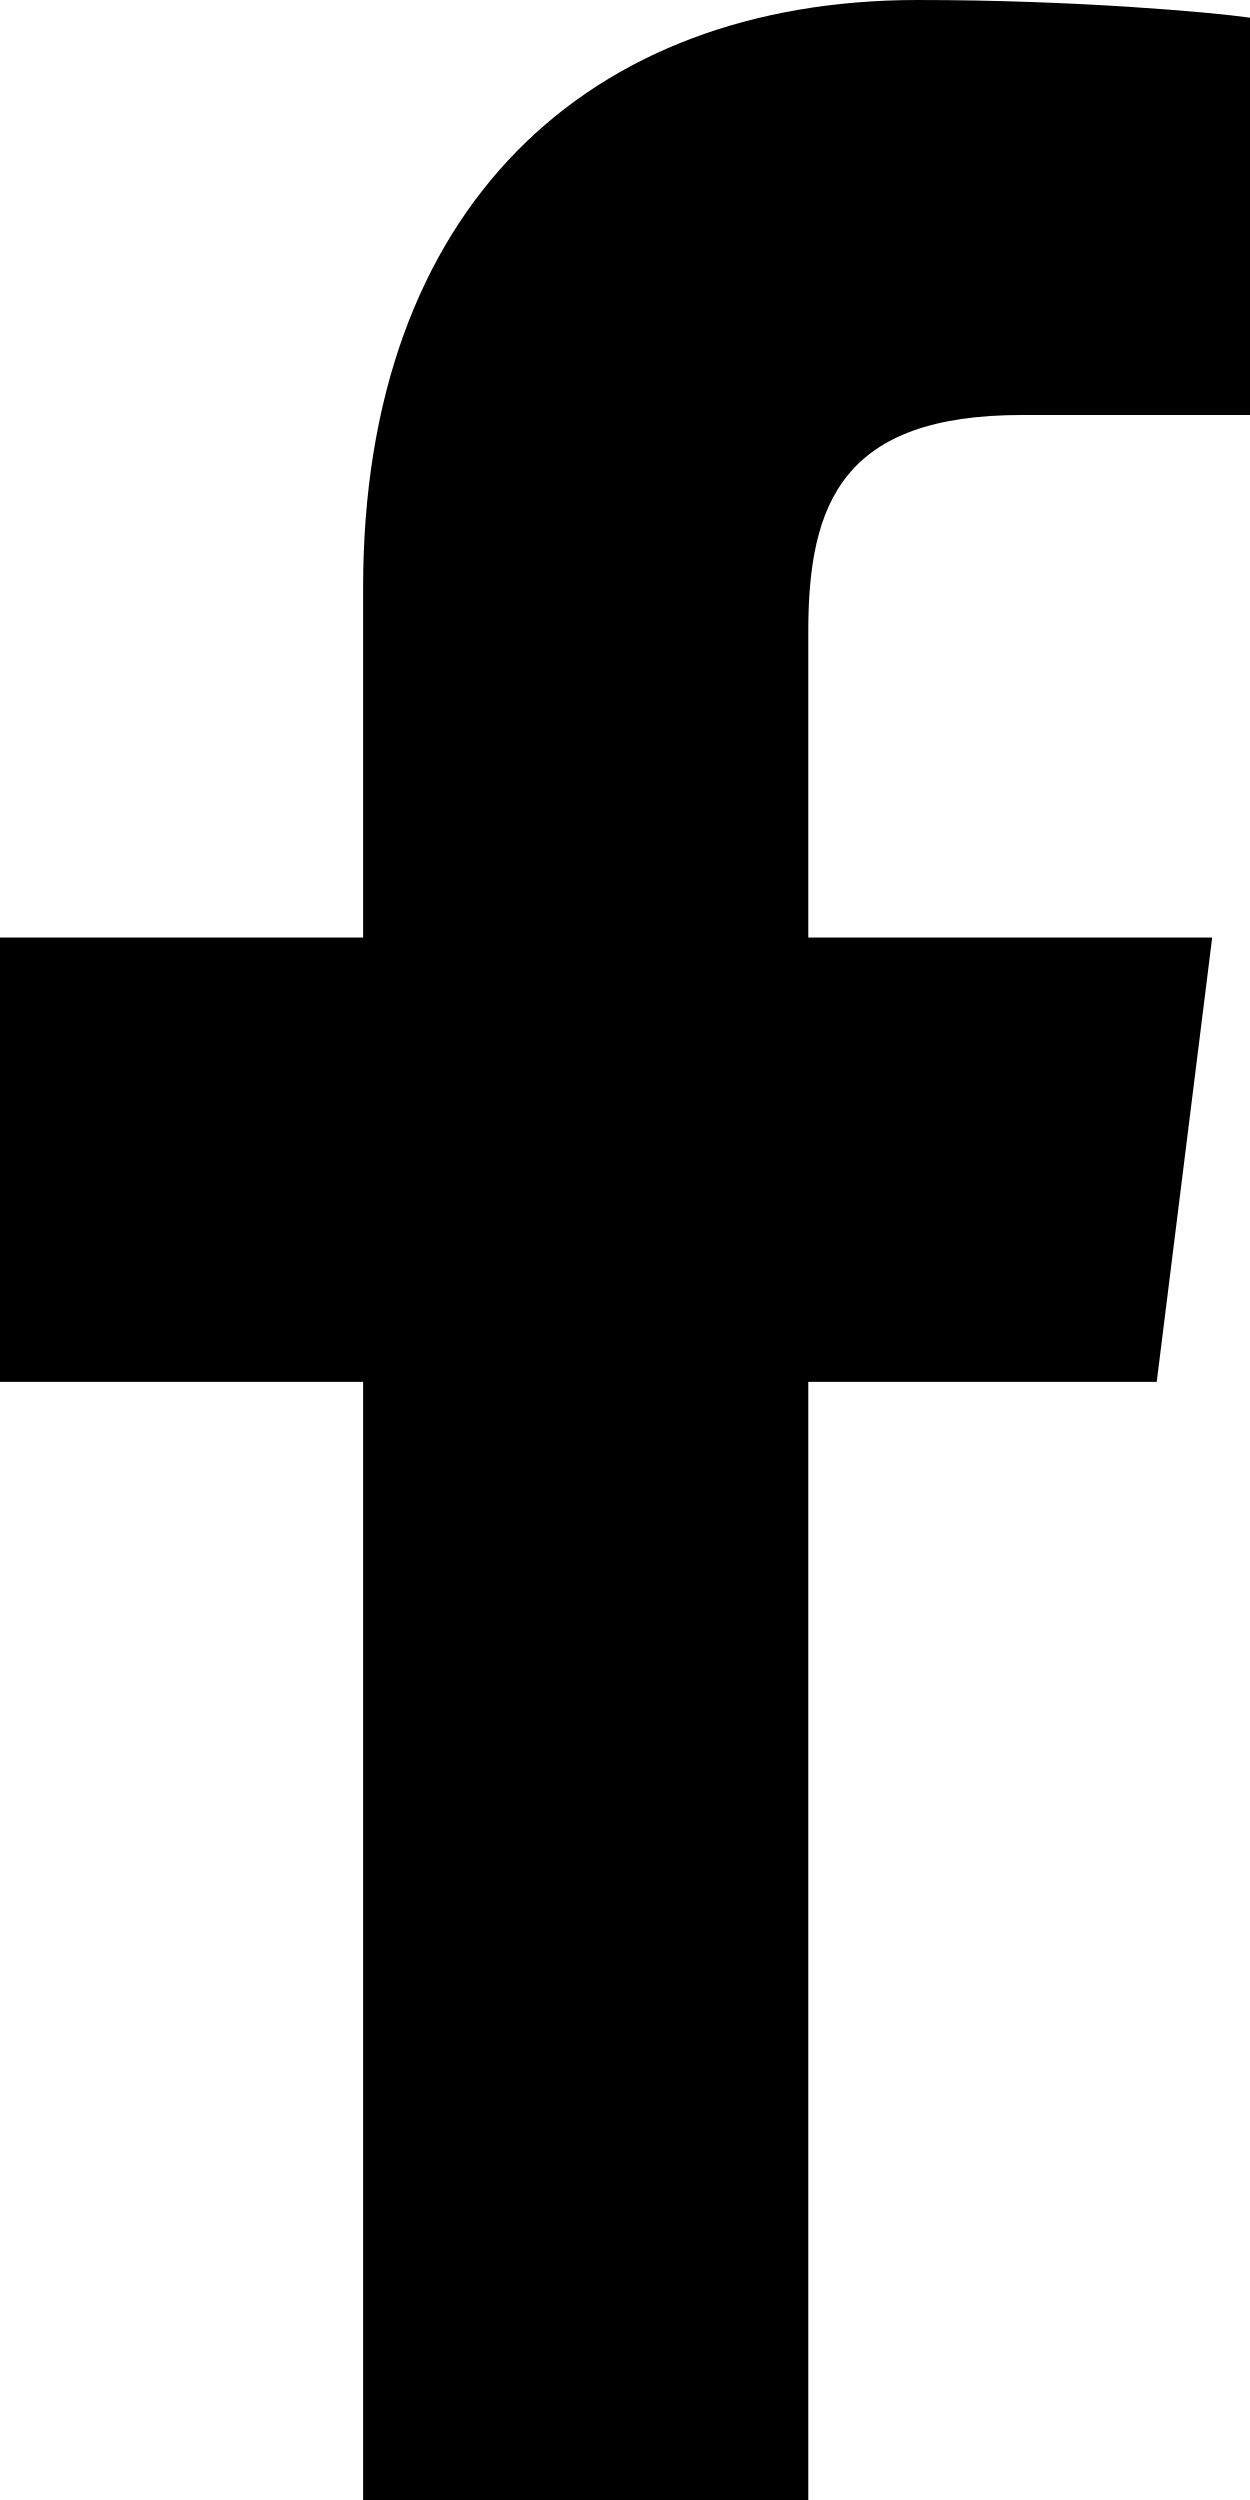
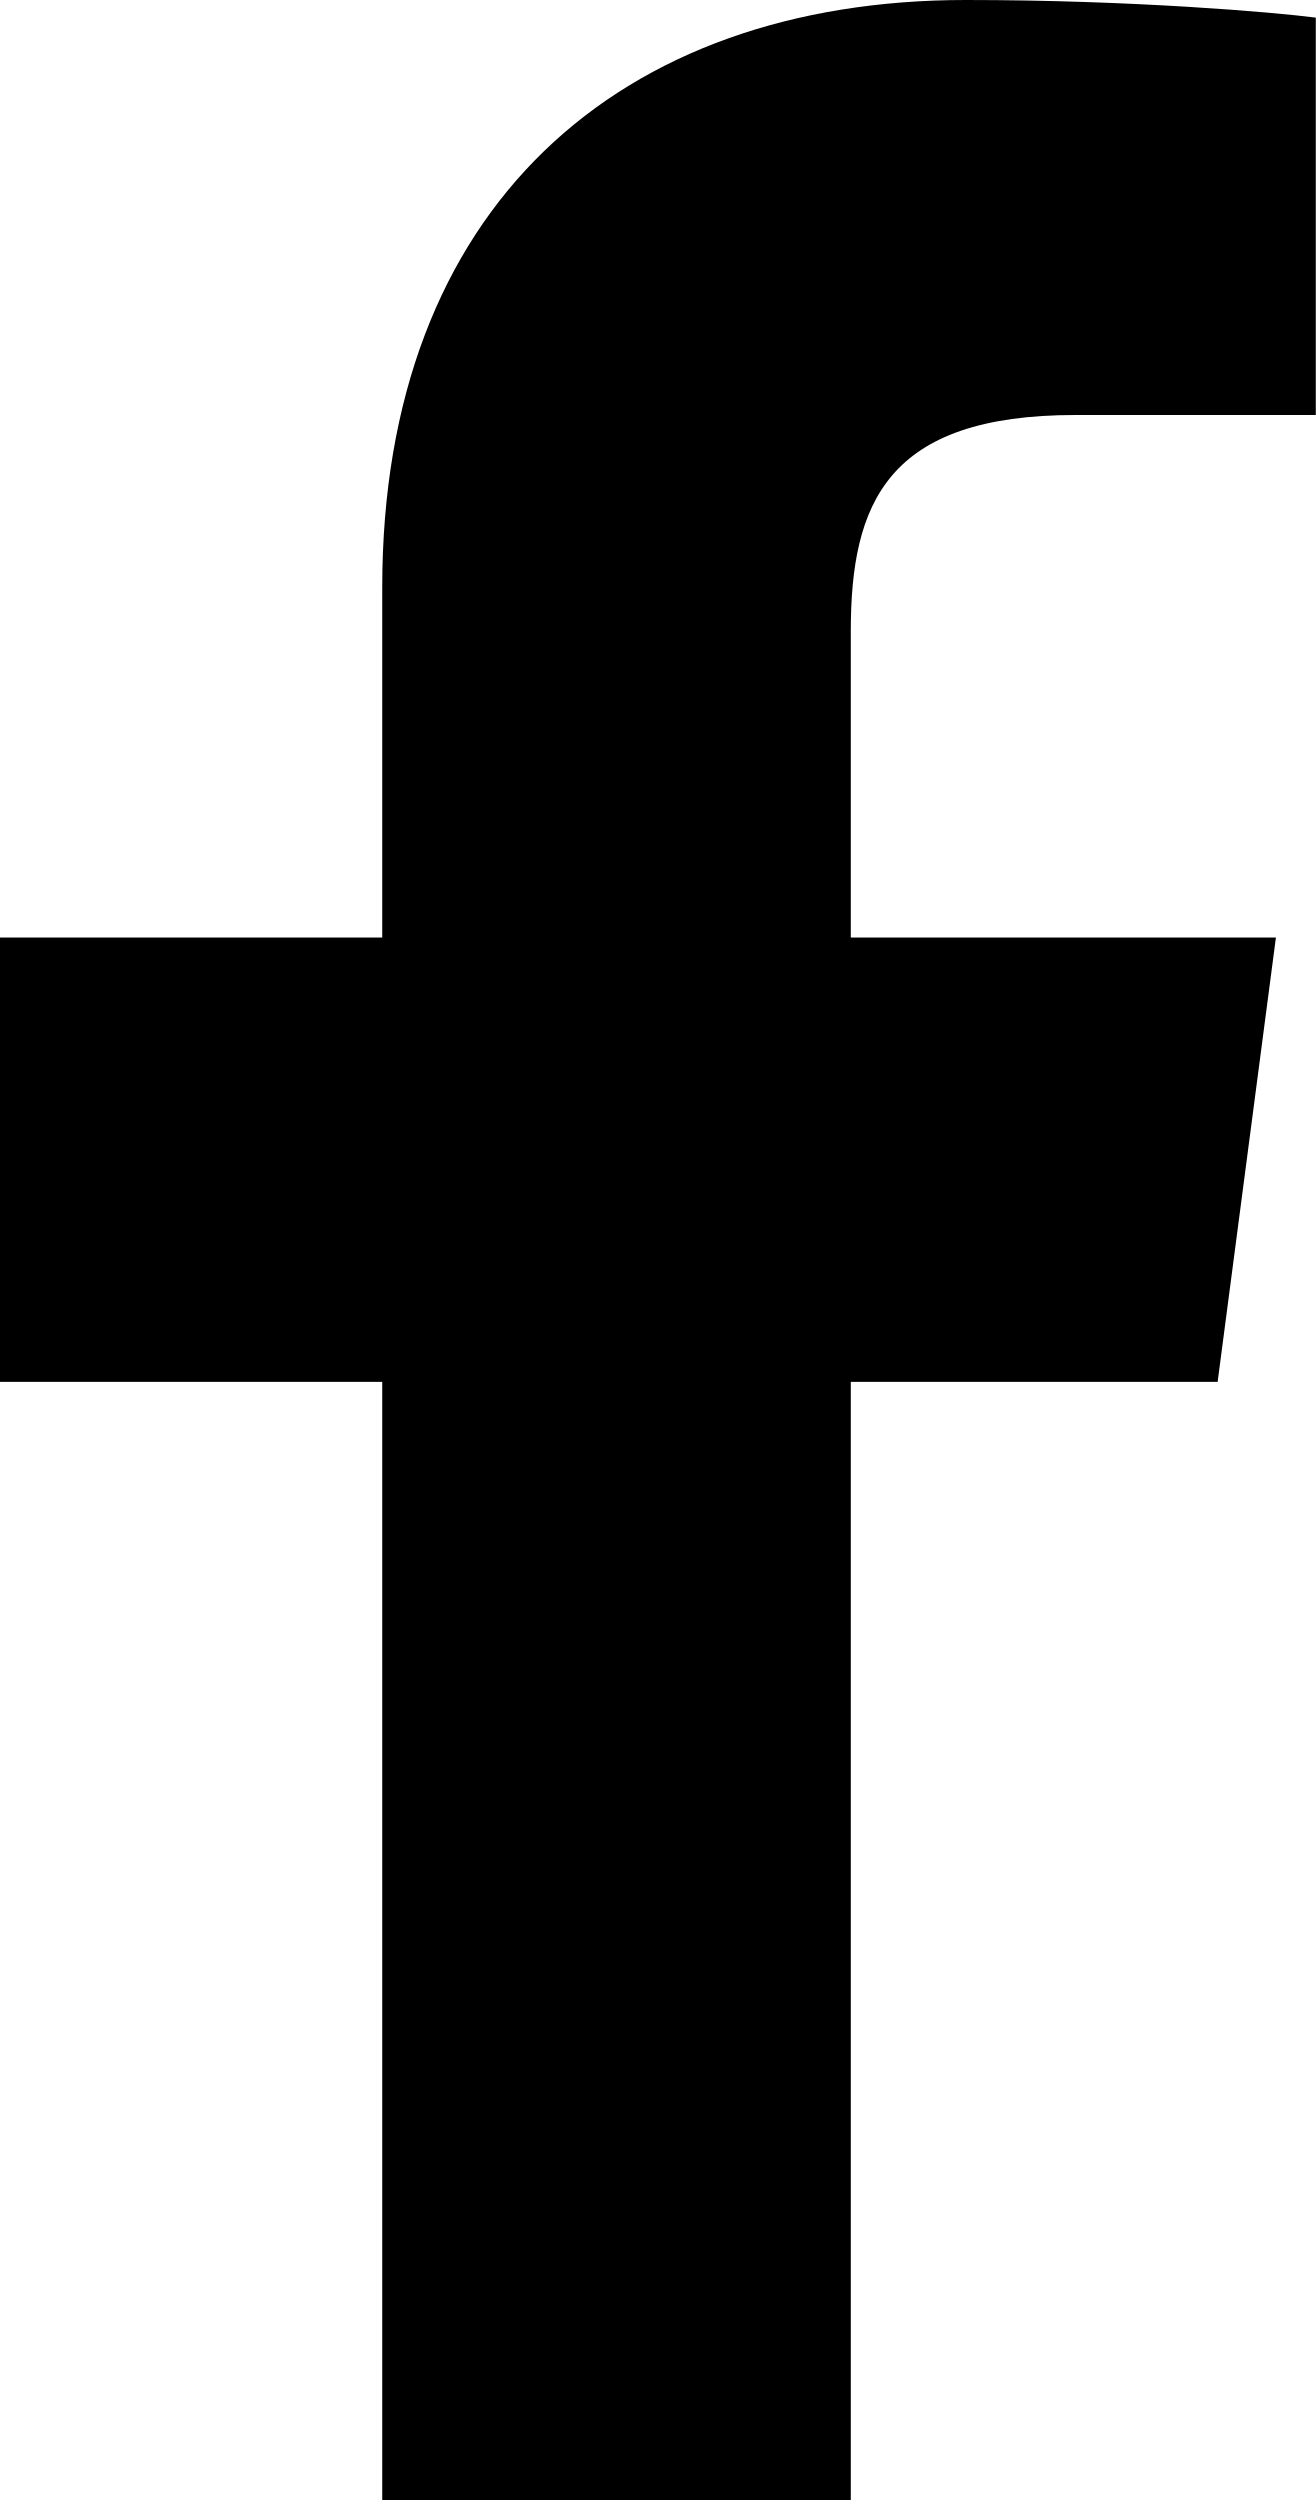
- <svg xmlns="http://www.w3.org/2000/svg" width="8" height="16" viewBox="0 0 8 16" fill="none">
-   <path d="M6.539 2.656H8V0.113C7.748 0.078 6.882 0 5.873 0C3.767 0 2.324 1.325 2.324 3.759V6H0V8.844H2.324V16H5.173V8.844H7.403L7.758 6H5.173V4.041C5.173 3.219 5.394 2.656 6.539 2.656Z" fill="black" />
+ <svg xmlns="http://www.w3.org/2000/svg" width="10" height="19" viewBox="0 0 10 19" fill="none">
+   <path d="M8.174 3.154H10V0.134C9.686 0.093 8.602 0 7.341 0C4.708 0 2.905 1.573 2.905 4.464V7.125H0V10.502H2.905V19H6.466V10.502H9.254L9.697 7.125H6.466V4.798C6.466 3.822 6.742 3.154 8.174 3.154Z" fill="black" />
</svg>
